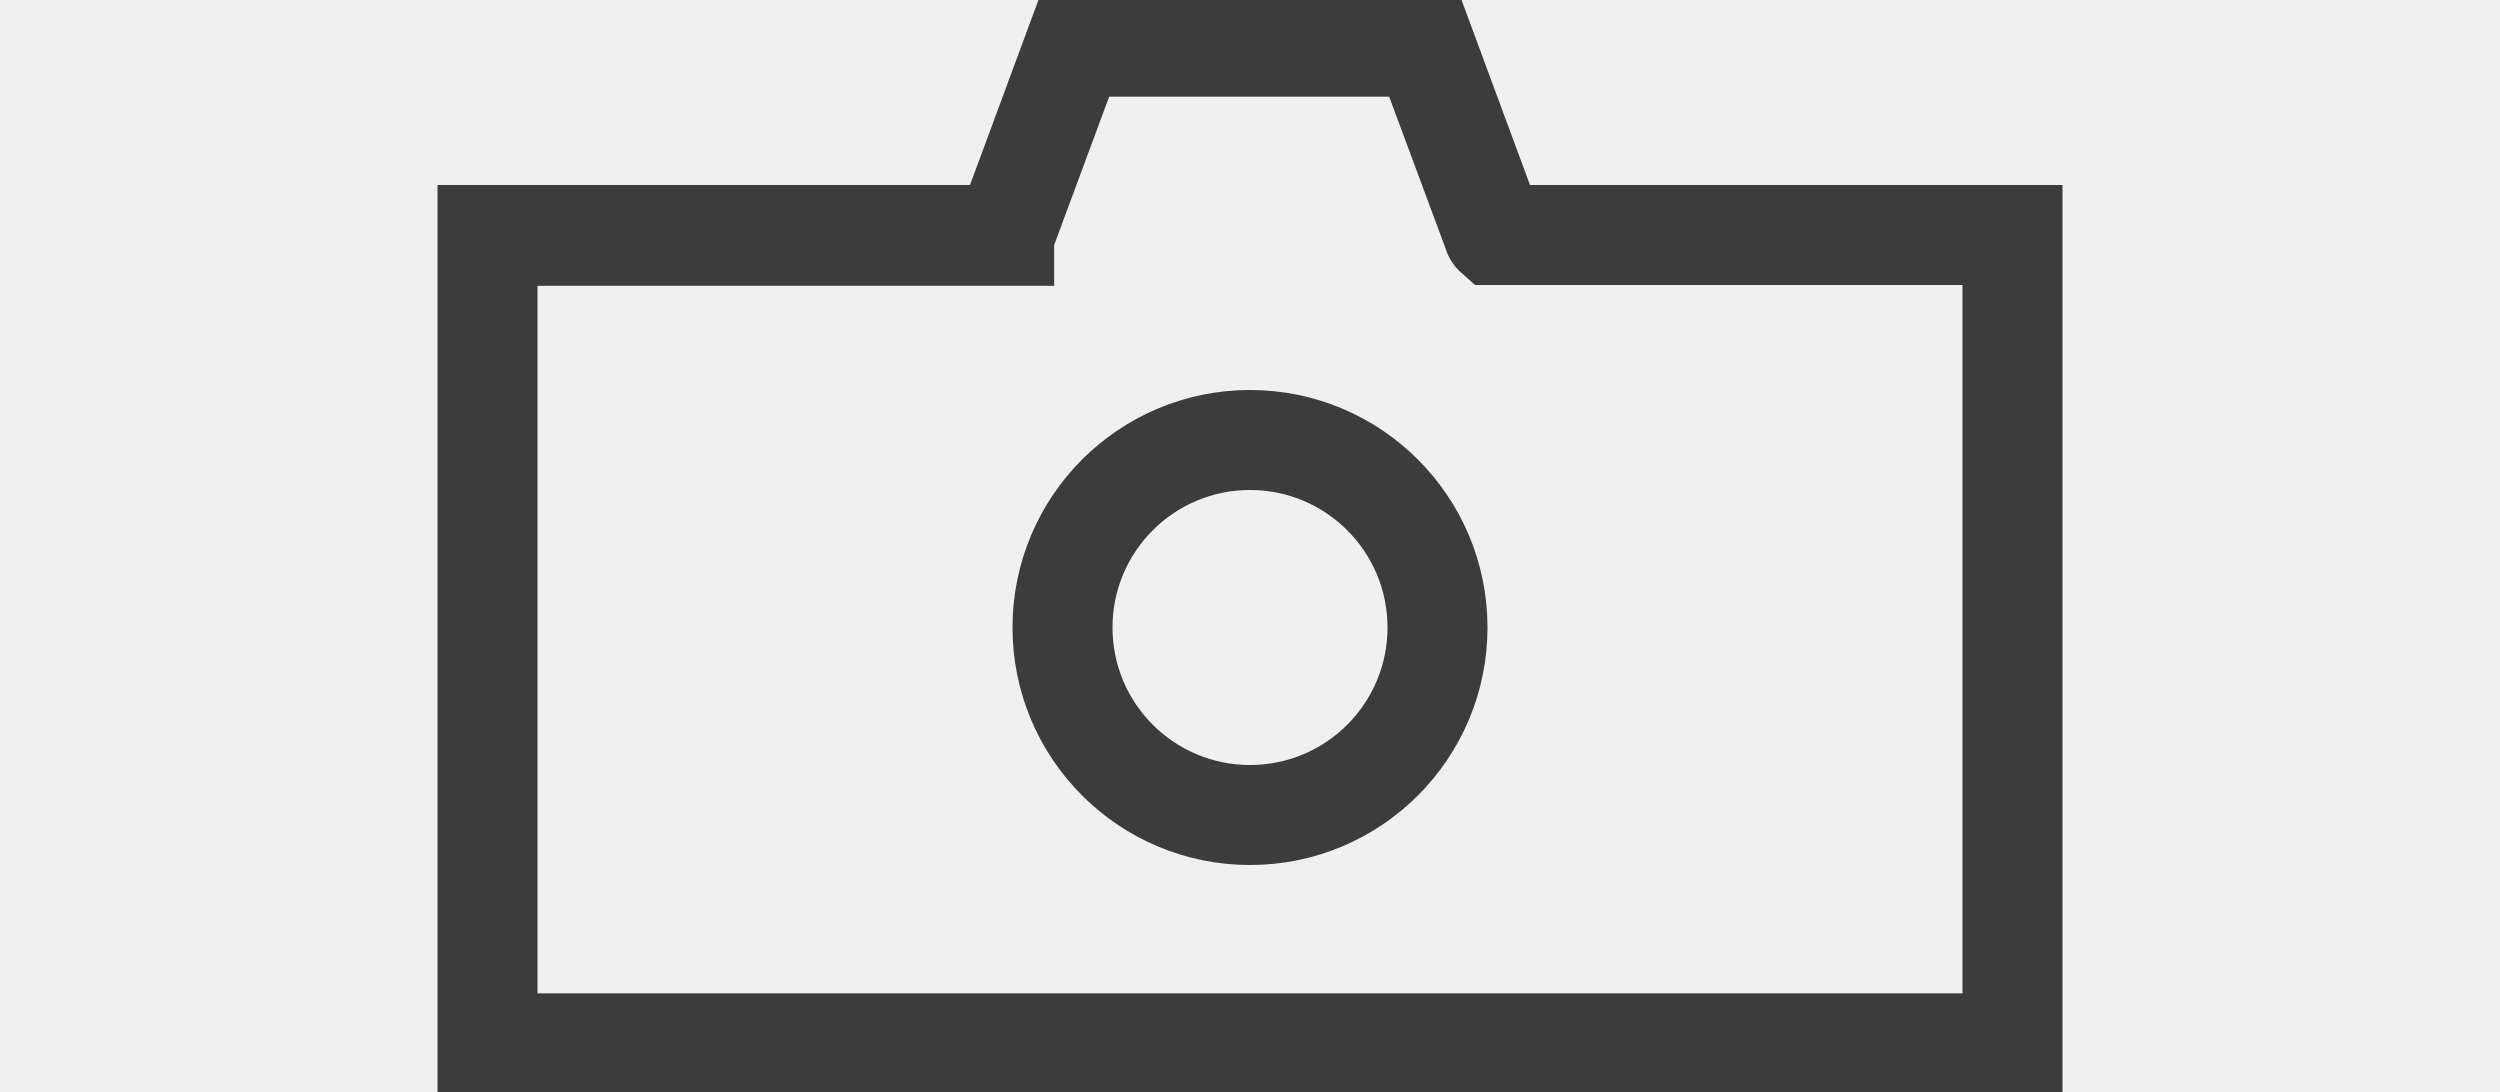
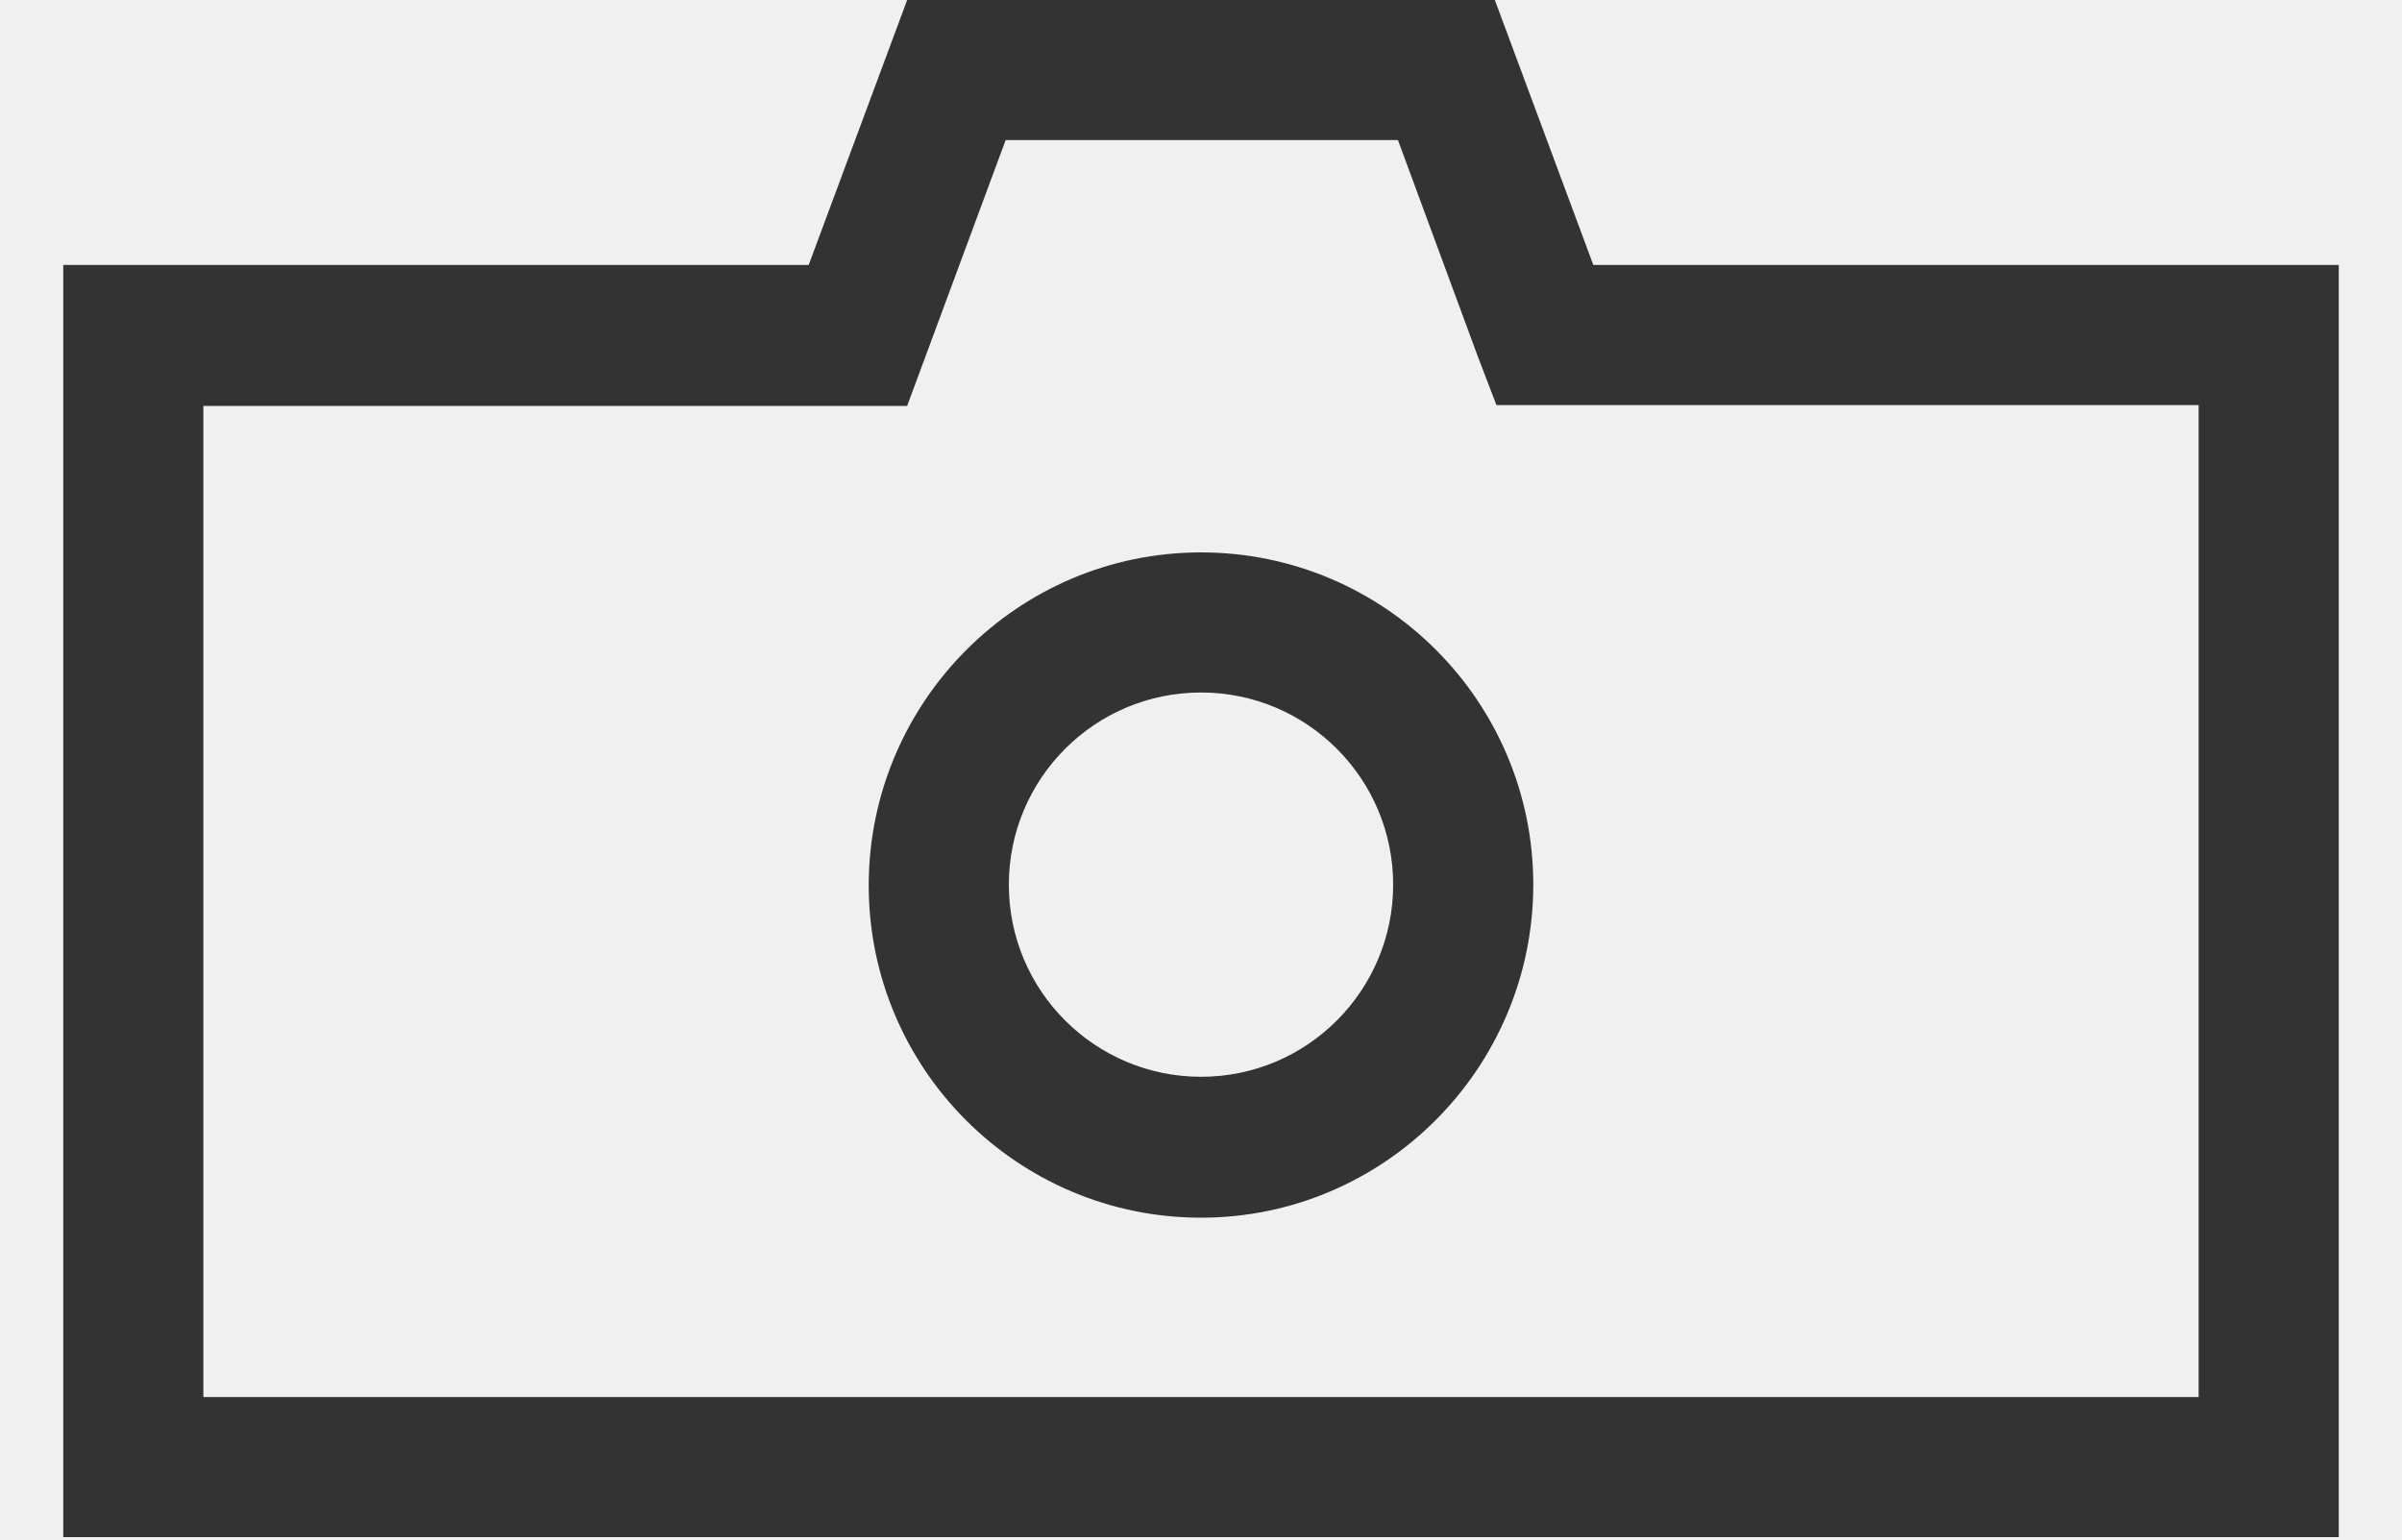
- <svg xmlns="http://www.w3.org/2000/svg" version="1.1" id="Layer_1" x="0px" y="0px" viewBox="0 0 300 131" style="enable-background:new 0 0 300 131;" xml:space="preserve">
+ <svg xmlns="http://www.w3.org/2000/svg" version="1.1" id="Layer_1" x="0px" y="0px" viewBox="0 0 300 192.3" style="enable-background:new 0 0 300 192.3;" xml:space="preserve">
  <style type="text/css">
- 	.st0{display:none;fill:none;stroke:#000000;stroke-width:12;stroke-miterlimit:10;}
- 	.st1{fill:#3C3C3C;}
- 	.st2{fill:none;stroke:#3C3C3C;stroke-width:12;stroke-miterlimit:10;}
+ 	.st0{display:none;fill:#FFFFFF;}
+ 	.st1{fill:#333333;}
</style>
-   <line class="st0" x1="0" y1="-24.7" x2="300" y2="-24.7" />
-   <line class="st0" x1="0" y1="155.3" x2="300" y2="155.3" />
-   <path class="st1" d="M247.5,131.2h-195v-109h63.9l8.4-22.7h50.4l8.4,22.7h63.9V131.2z M64.5,119.2h171v-85H177l-1.9-1.7  c-0.7-0.7-1.3-1.6-1.6-2.6l-6.8-18.3h-33.6l-6.6,17.8v4.9H64.5V119.2z" />
-   <circle class="st2" cx="150" cy="75.3" r="22.5" />
+   <rect y="0" class="st0" width="300" height="12" />
+   <rect y="180" class="st0" width="300" height="12" />
+   <path class="st1" d="M292.1,192H7.9V33.1H101L113.3,0h73.4L199,33.1h93.1V192z M25.4,174.5h249.2V50.6h-87.7l-2.3-6l-10-27.1h-49  l-12.3,33.2H25.4V174.5z" />
+   <path class="st1" d="M150,152.1c-22.9,0-41.5-18.6-41.5-41.5S127.1,69,150,69s41.5,18.6,41.5,41.5S172.9,152.1,150,152.1z M150,86.5  c-13.3,0-24,10.8-24,24c0,13.3,10.8,24,24,24c13.3,0,24-10.8,24-24C174,97.3,163.3,86.5,150,86.5z" />
</svg>
